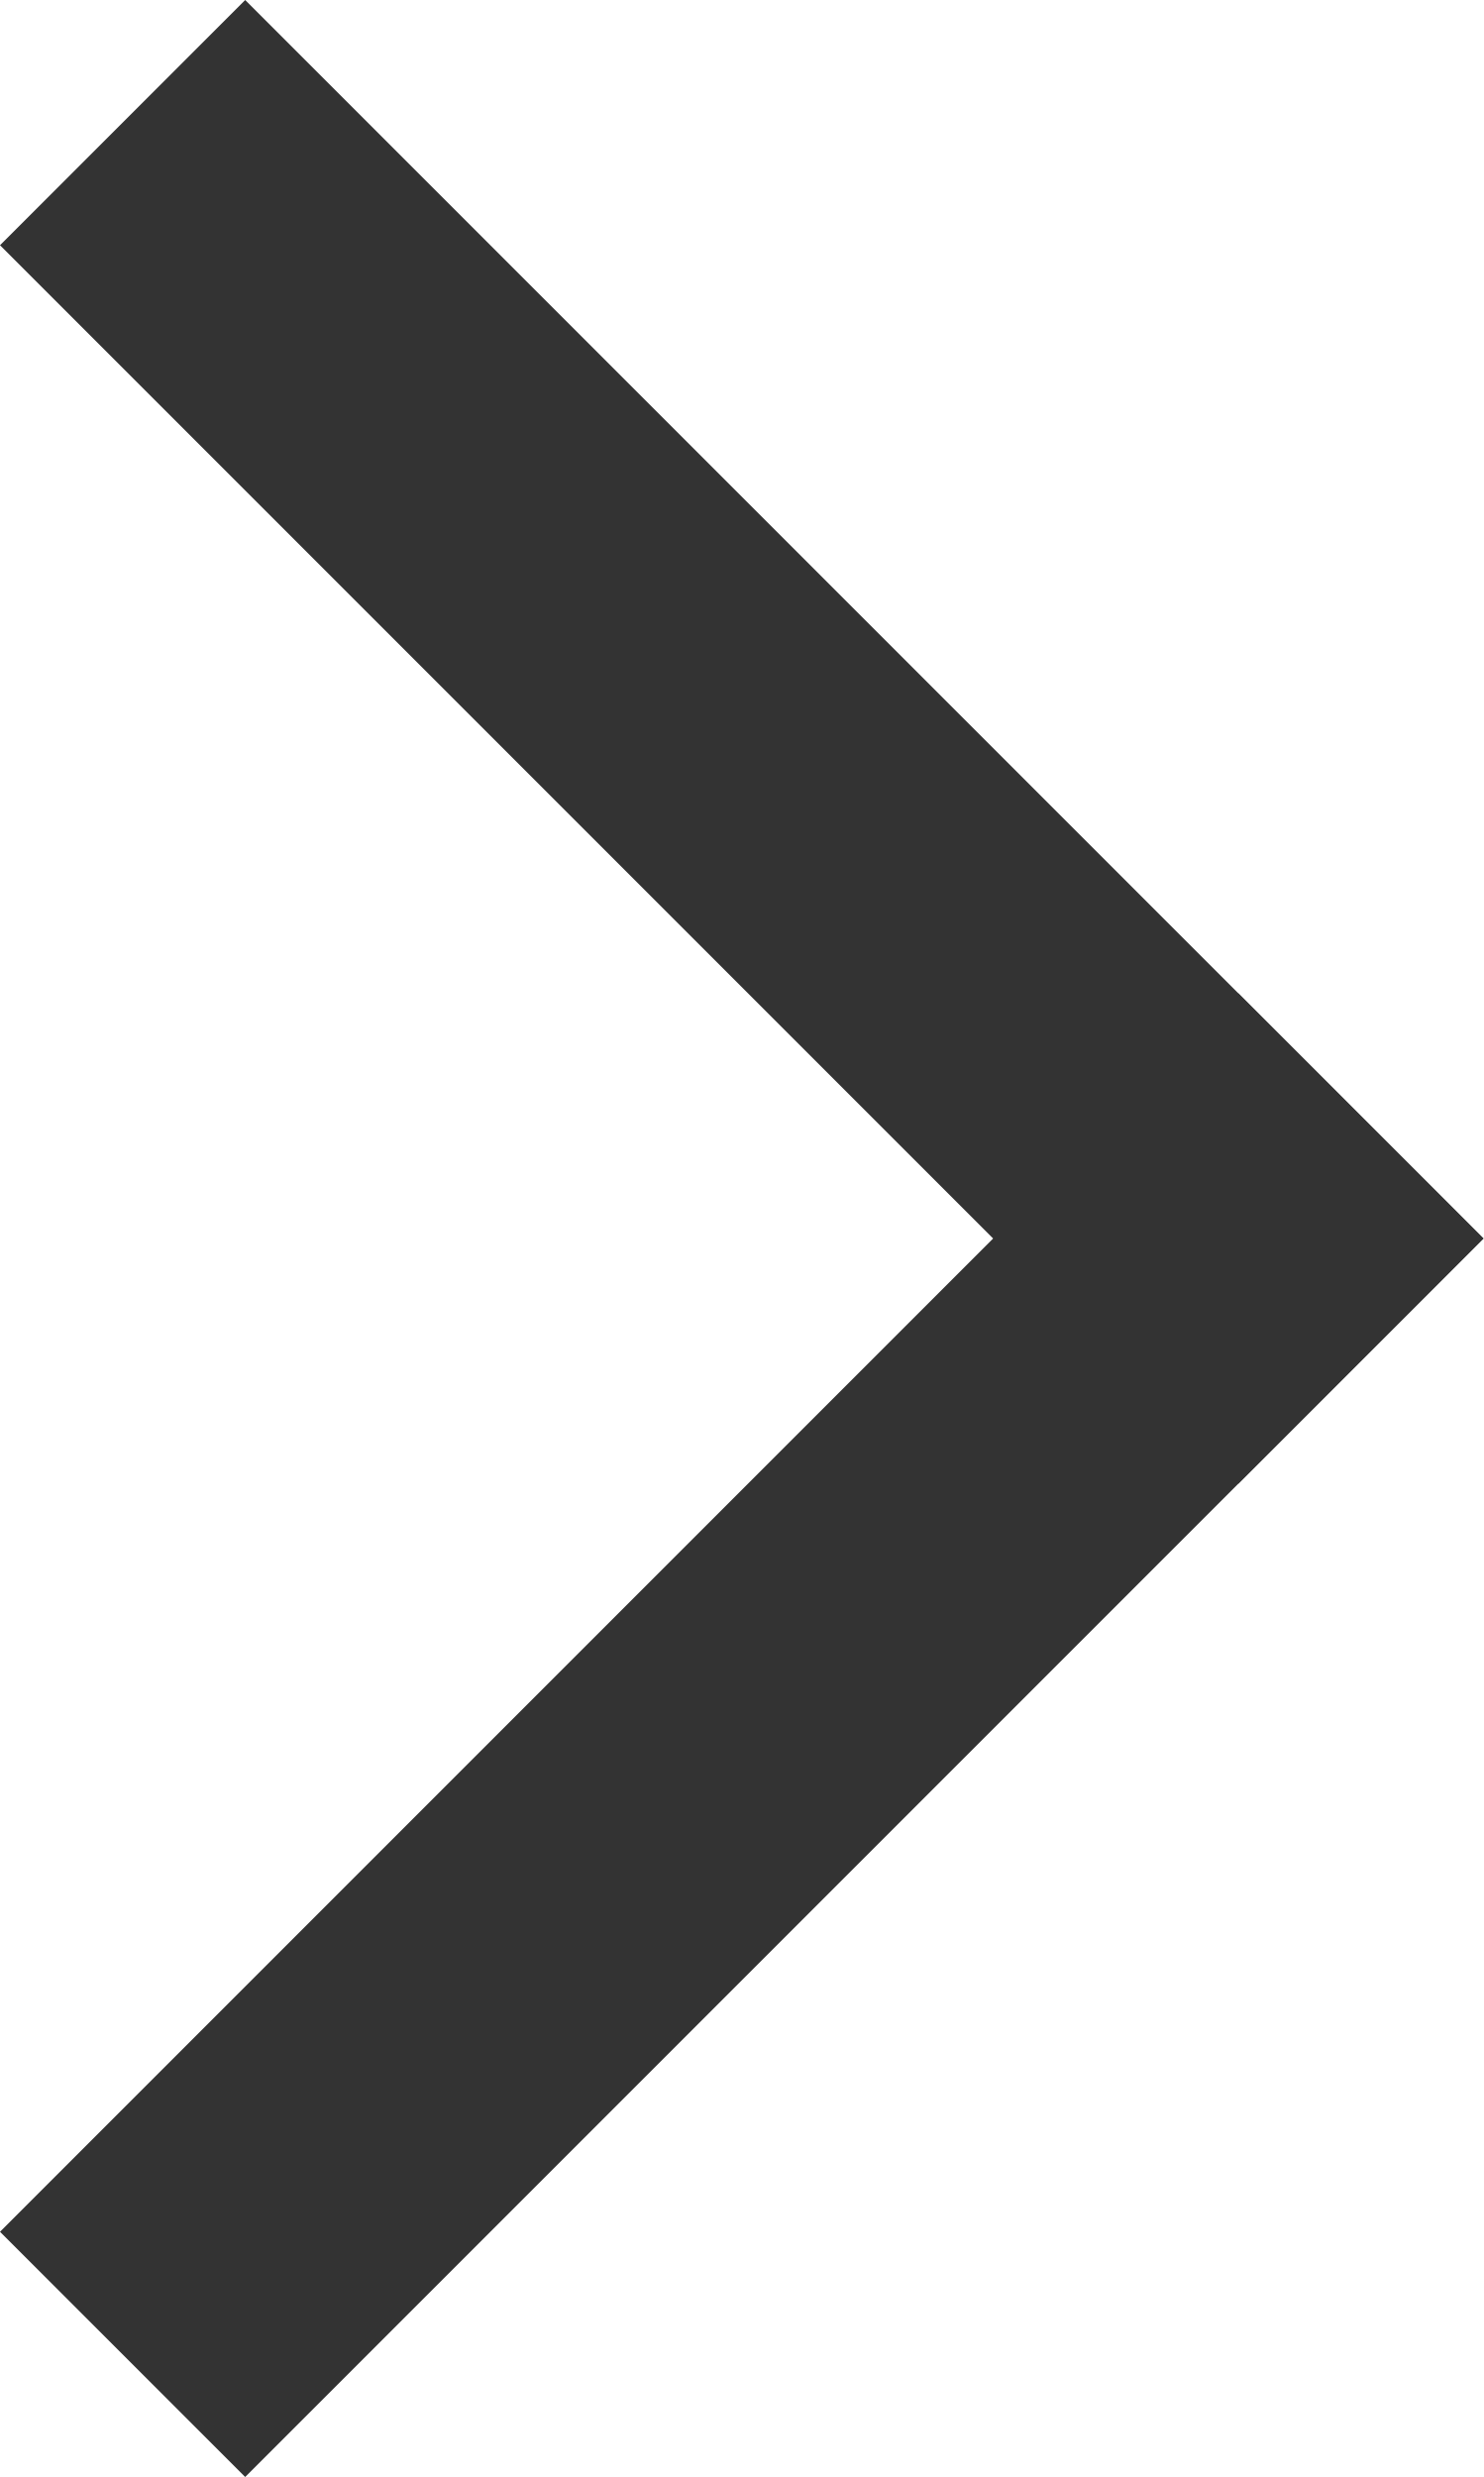
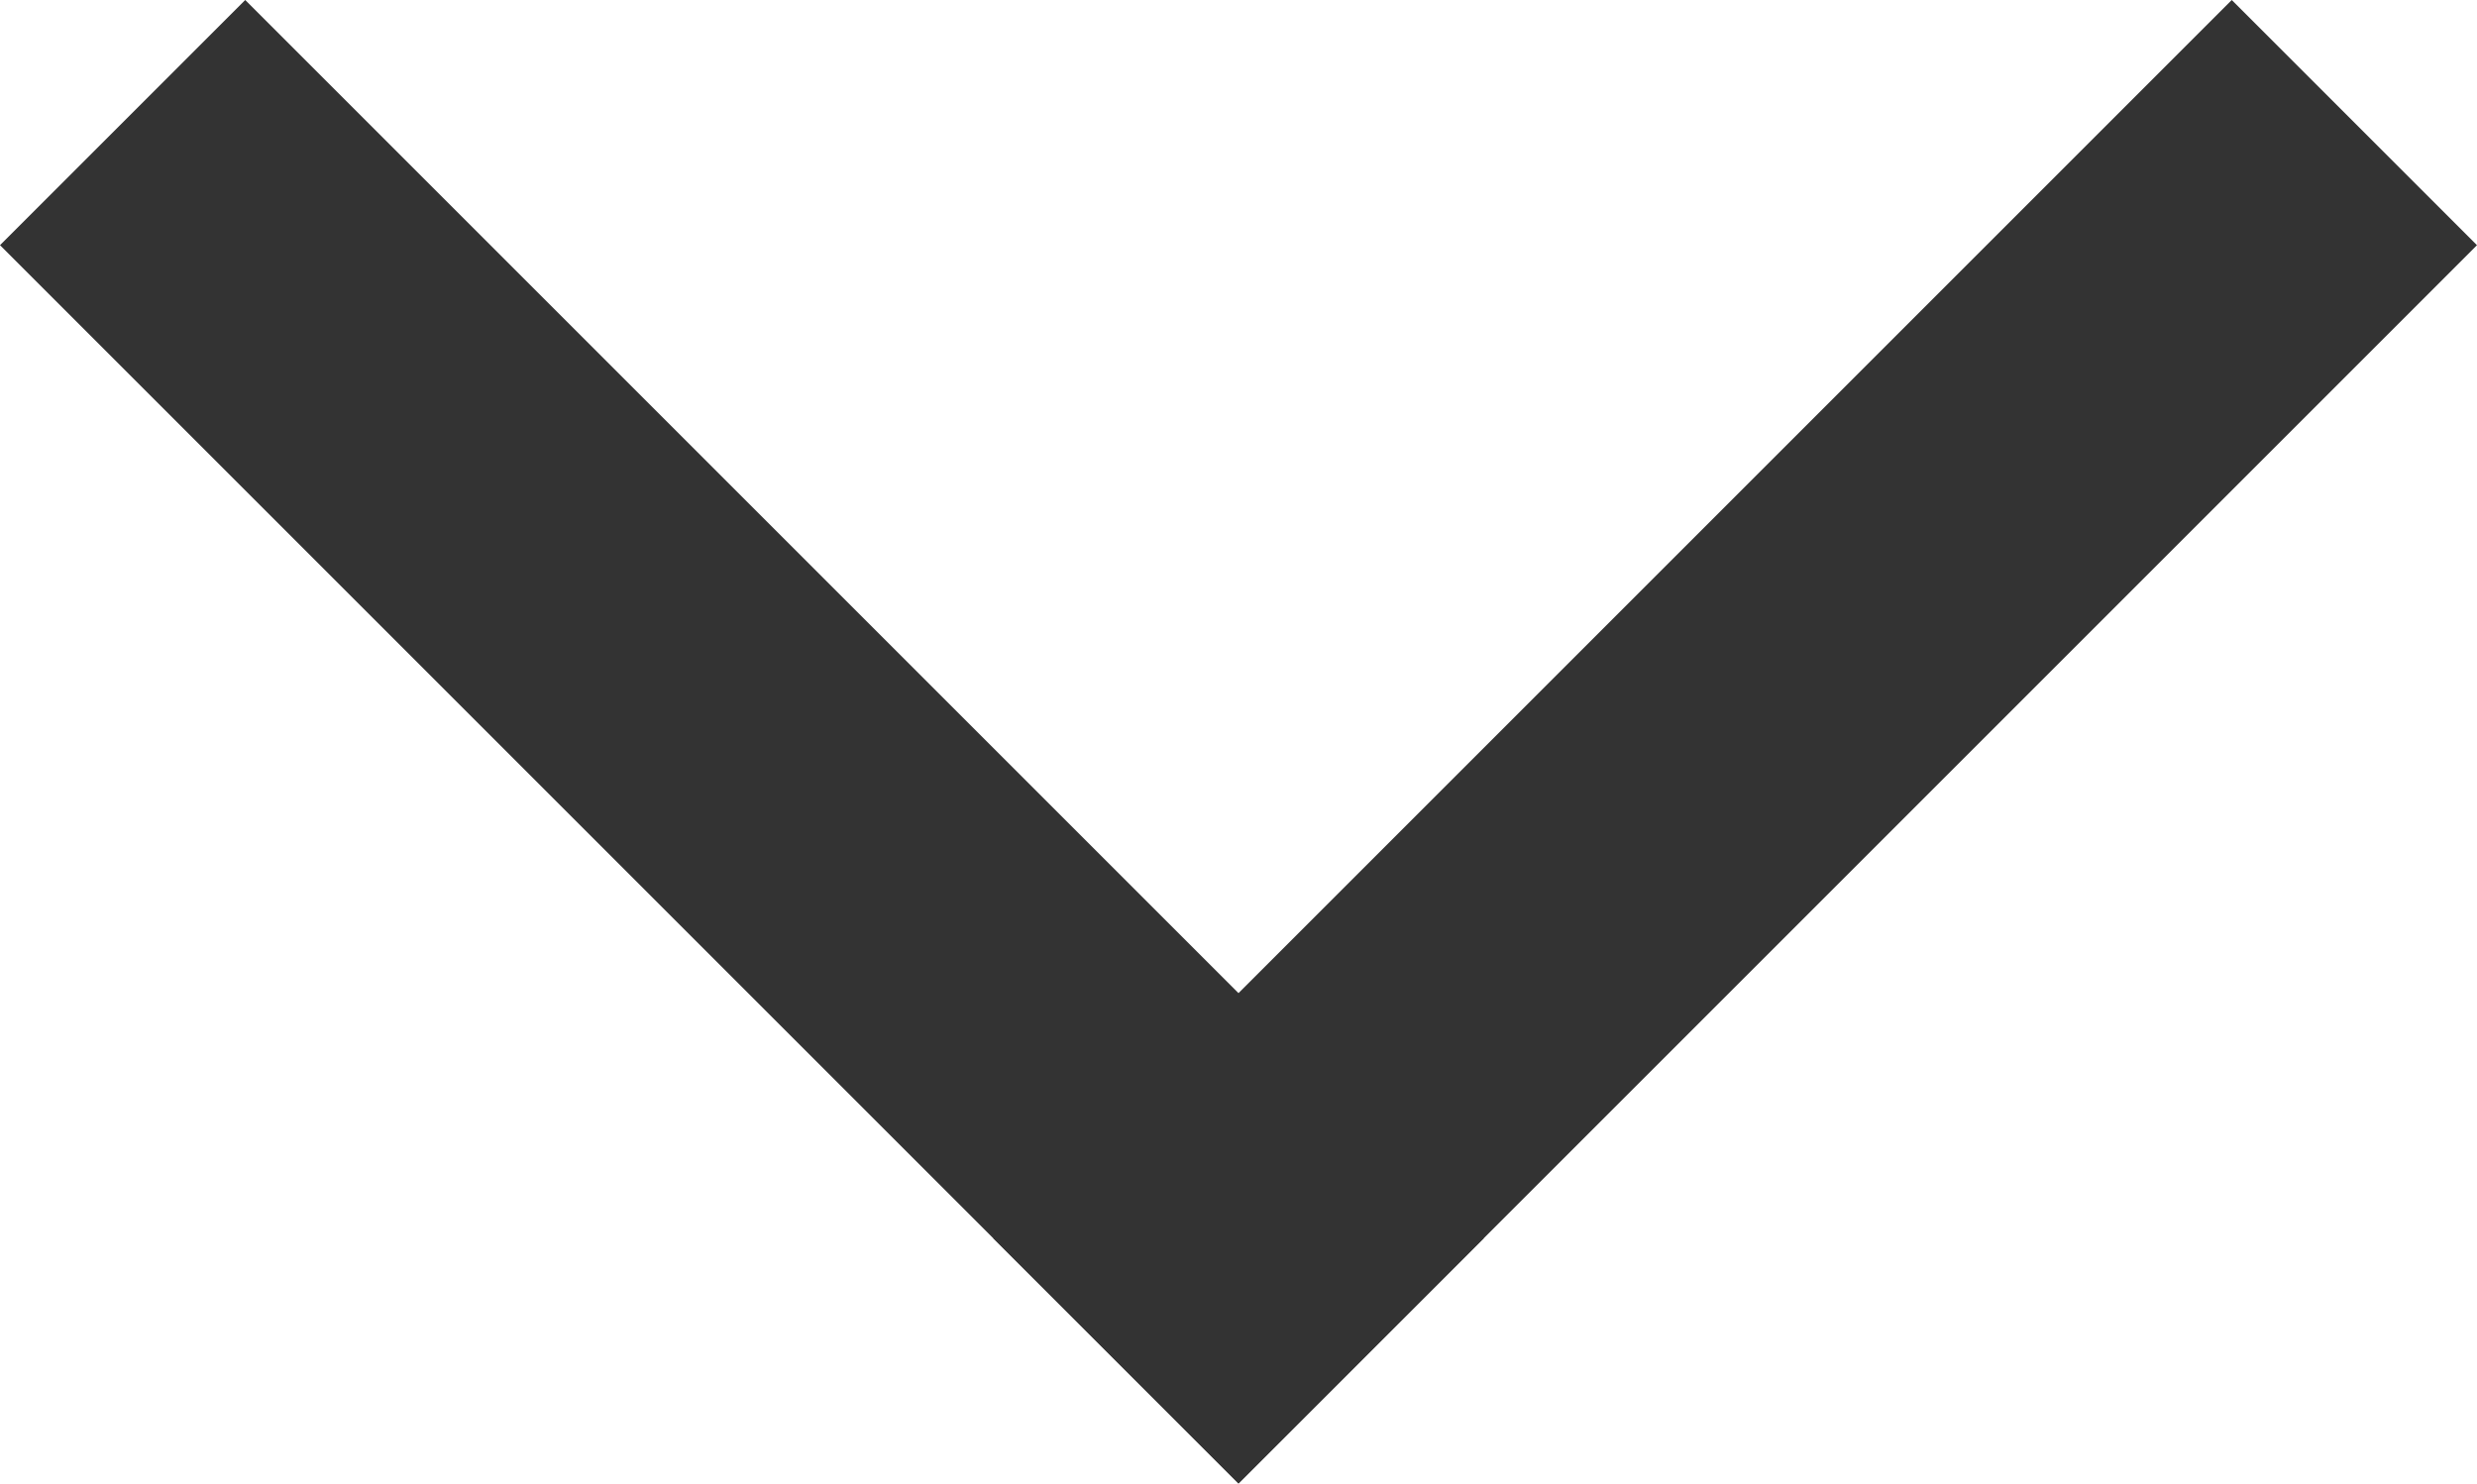
- <svg xmlns="http://www.w3.org/2000/svg" id="Ebene_1" version="1.1" viewBox="0 0 119.8 200">
-   <rect x="-10.81" y="45.9" width="141.42" height="28" transform="translate(59.9 -24.81) rotate(45)" fill="#333" />
-   <rect x="-10.81" y="126.1" width="141.42" height="28" transform="translate(201.32 196.81) rotate(135)" fill="#333" />
+ <svg xmlns="http://www.w3.org/2000/svg" id="Ebene_1" version="1.1" viewBox="0 0 200 119.8">
+   <rect x="69.39" y="45.9" width="141.42" height="28" transform="translate(281.52 3.19) rotate(135)" fill="#333" />
+   <rect x="-10.81" y="45.9" width="141.42" height="28" transform="translate(59.9 144.61) rotate(-135)" fill="#333" />
</svg>
